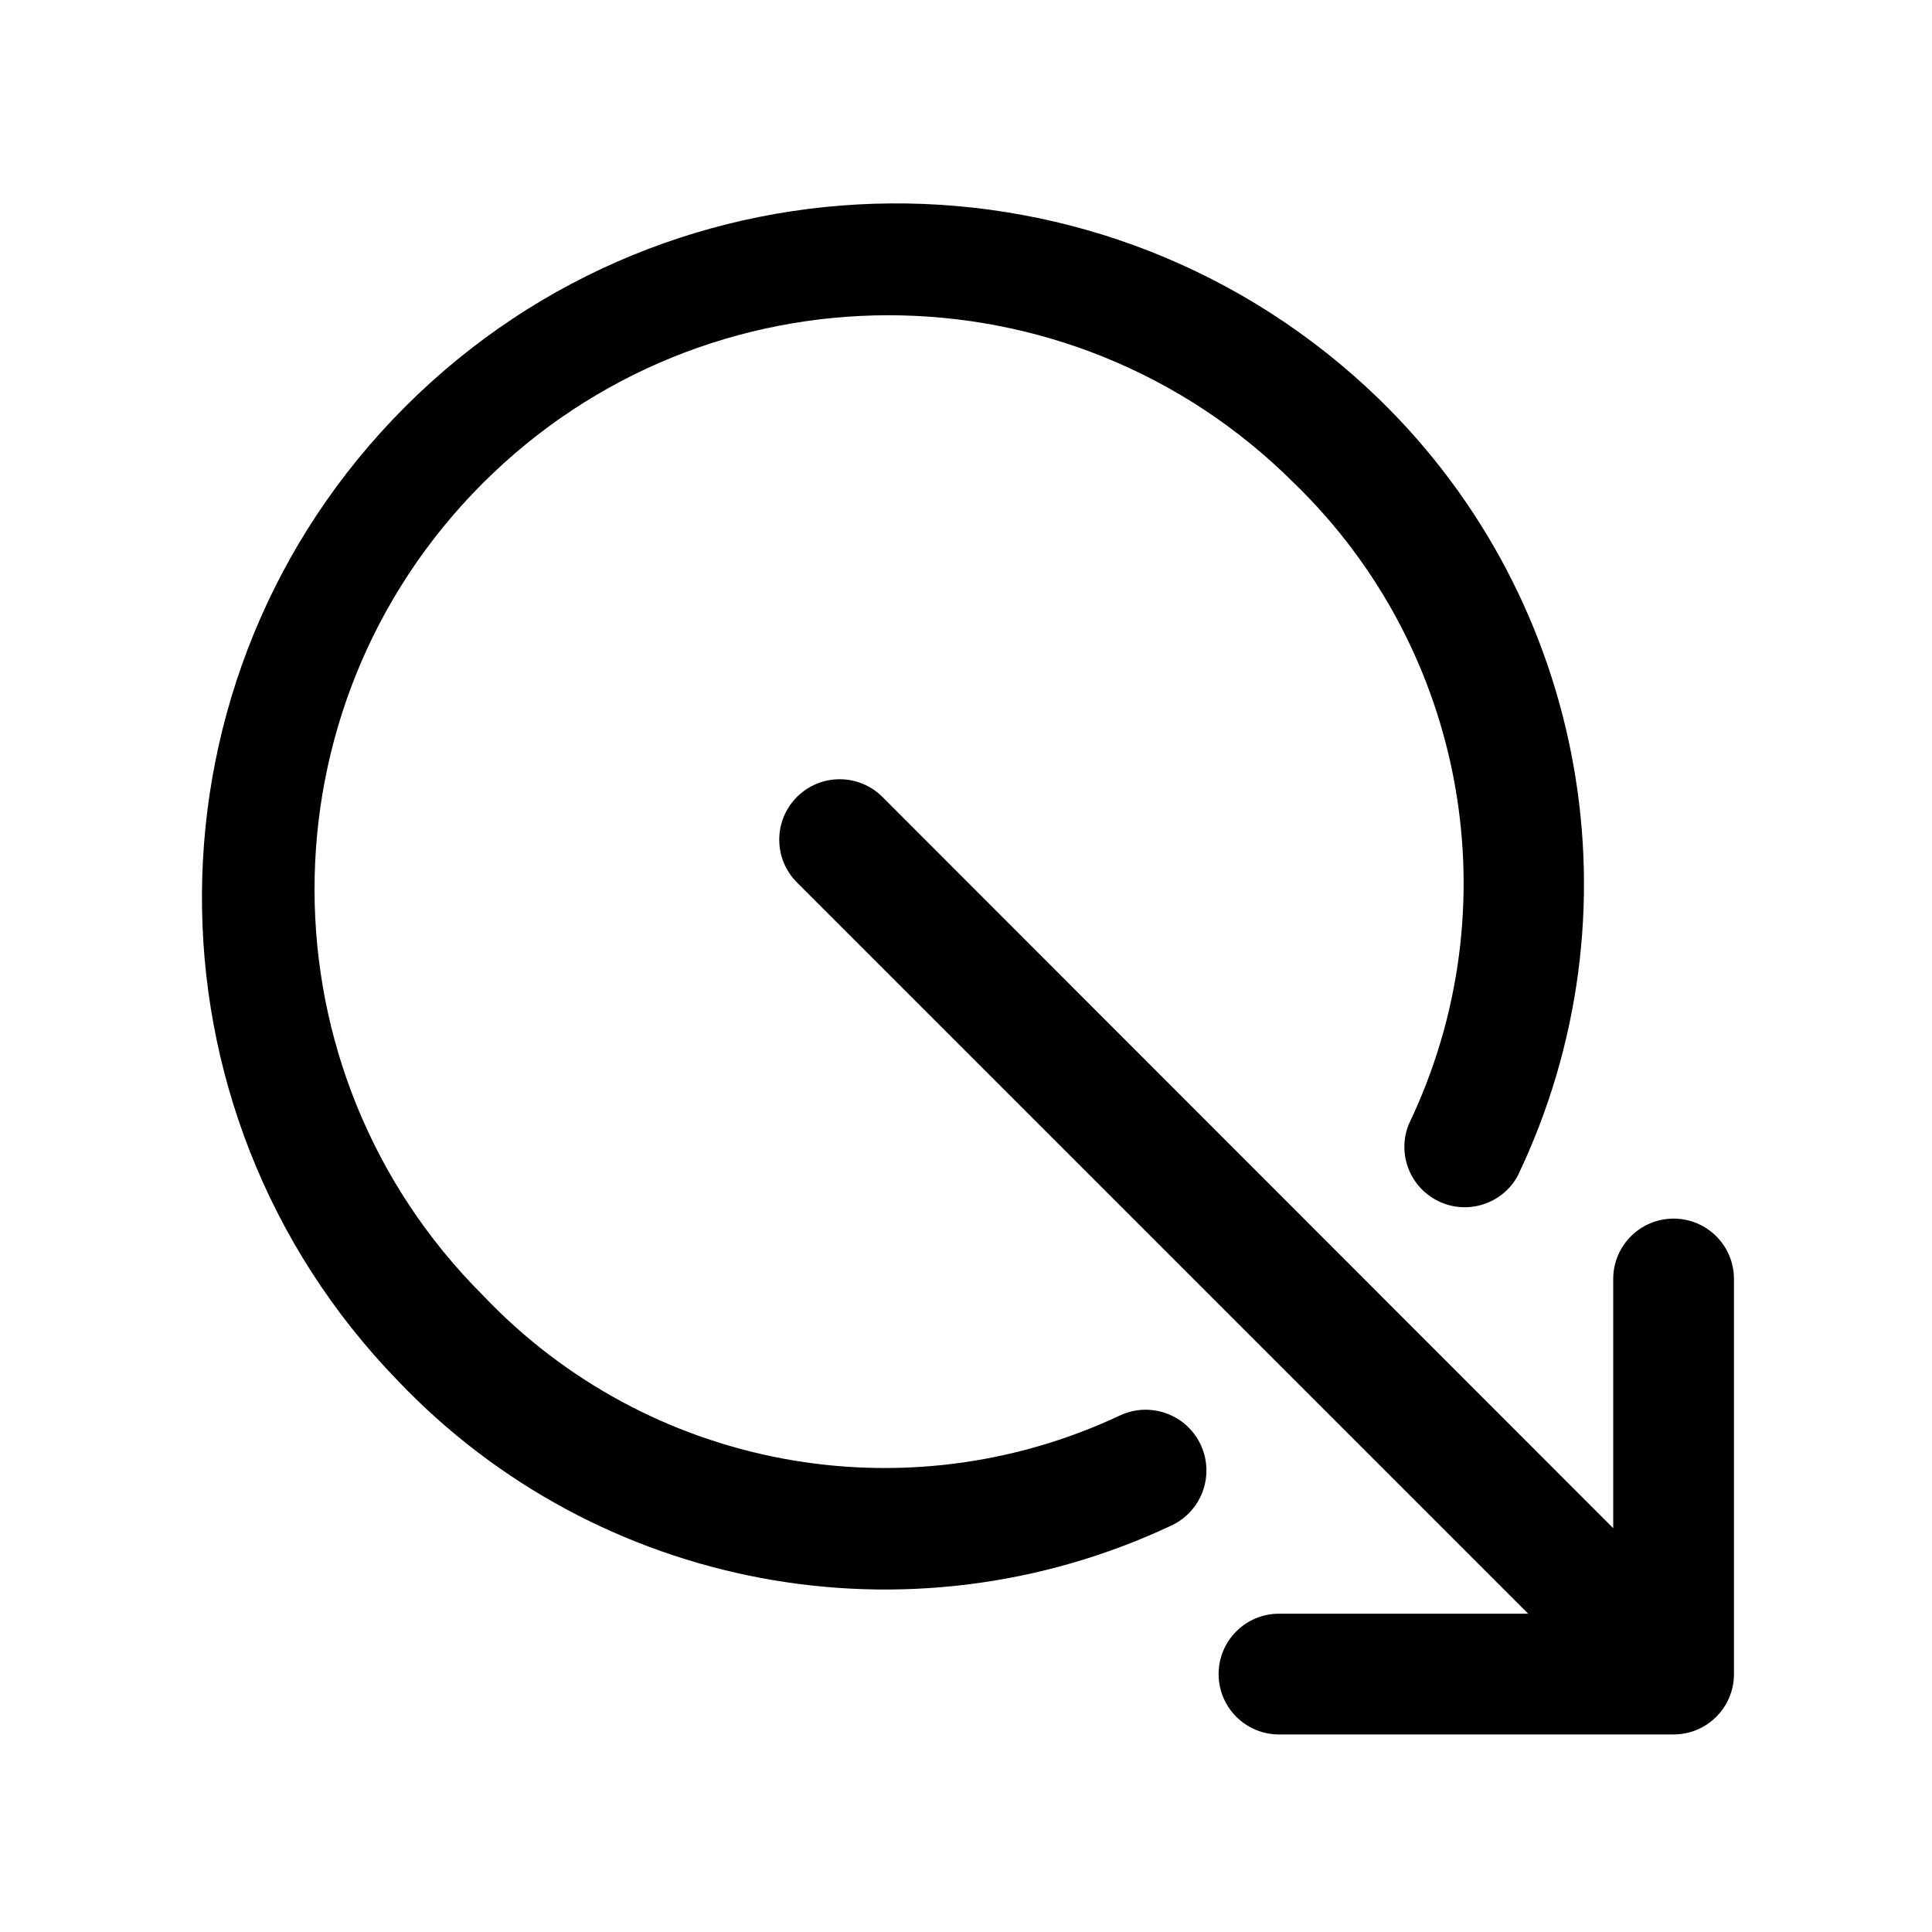
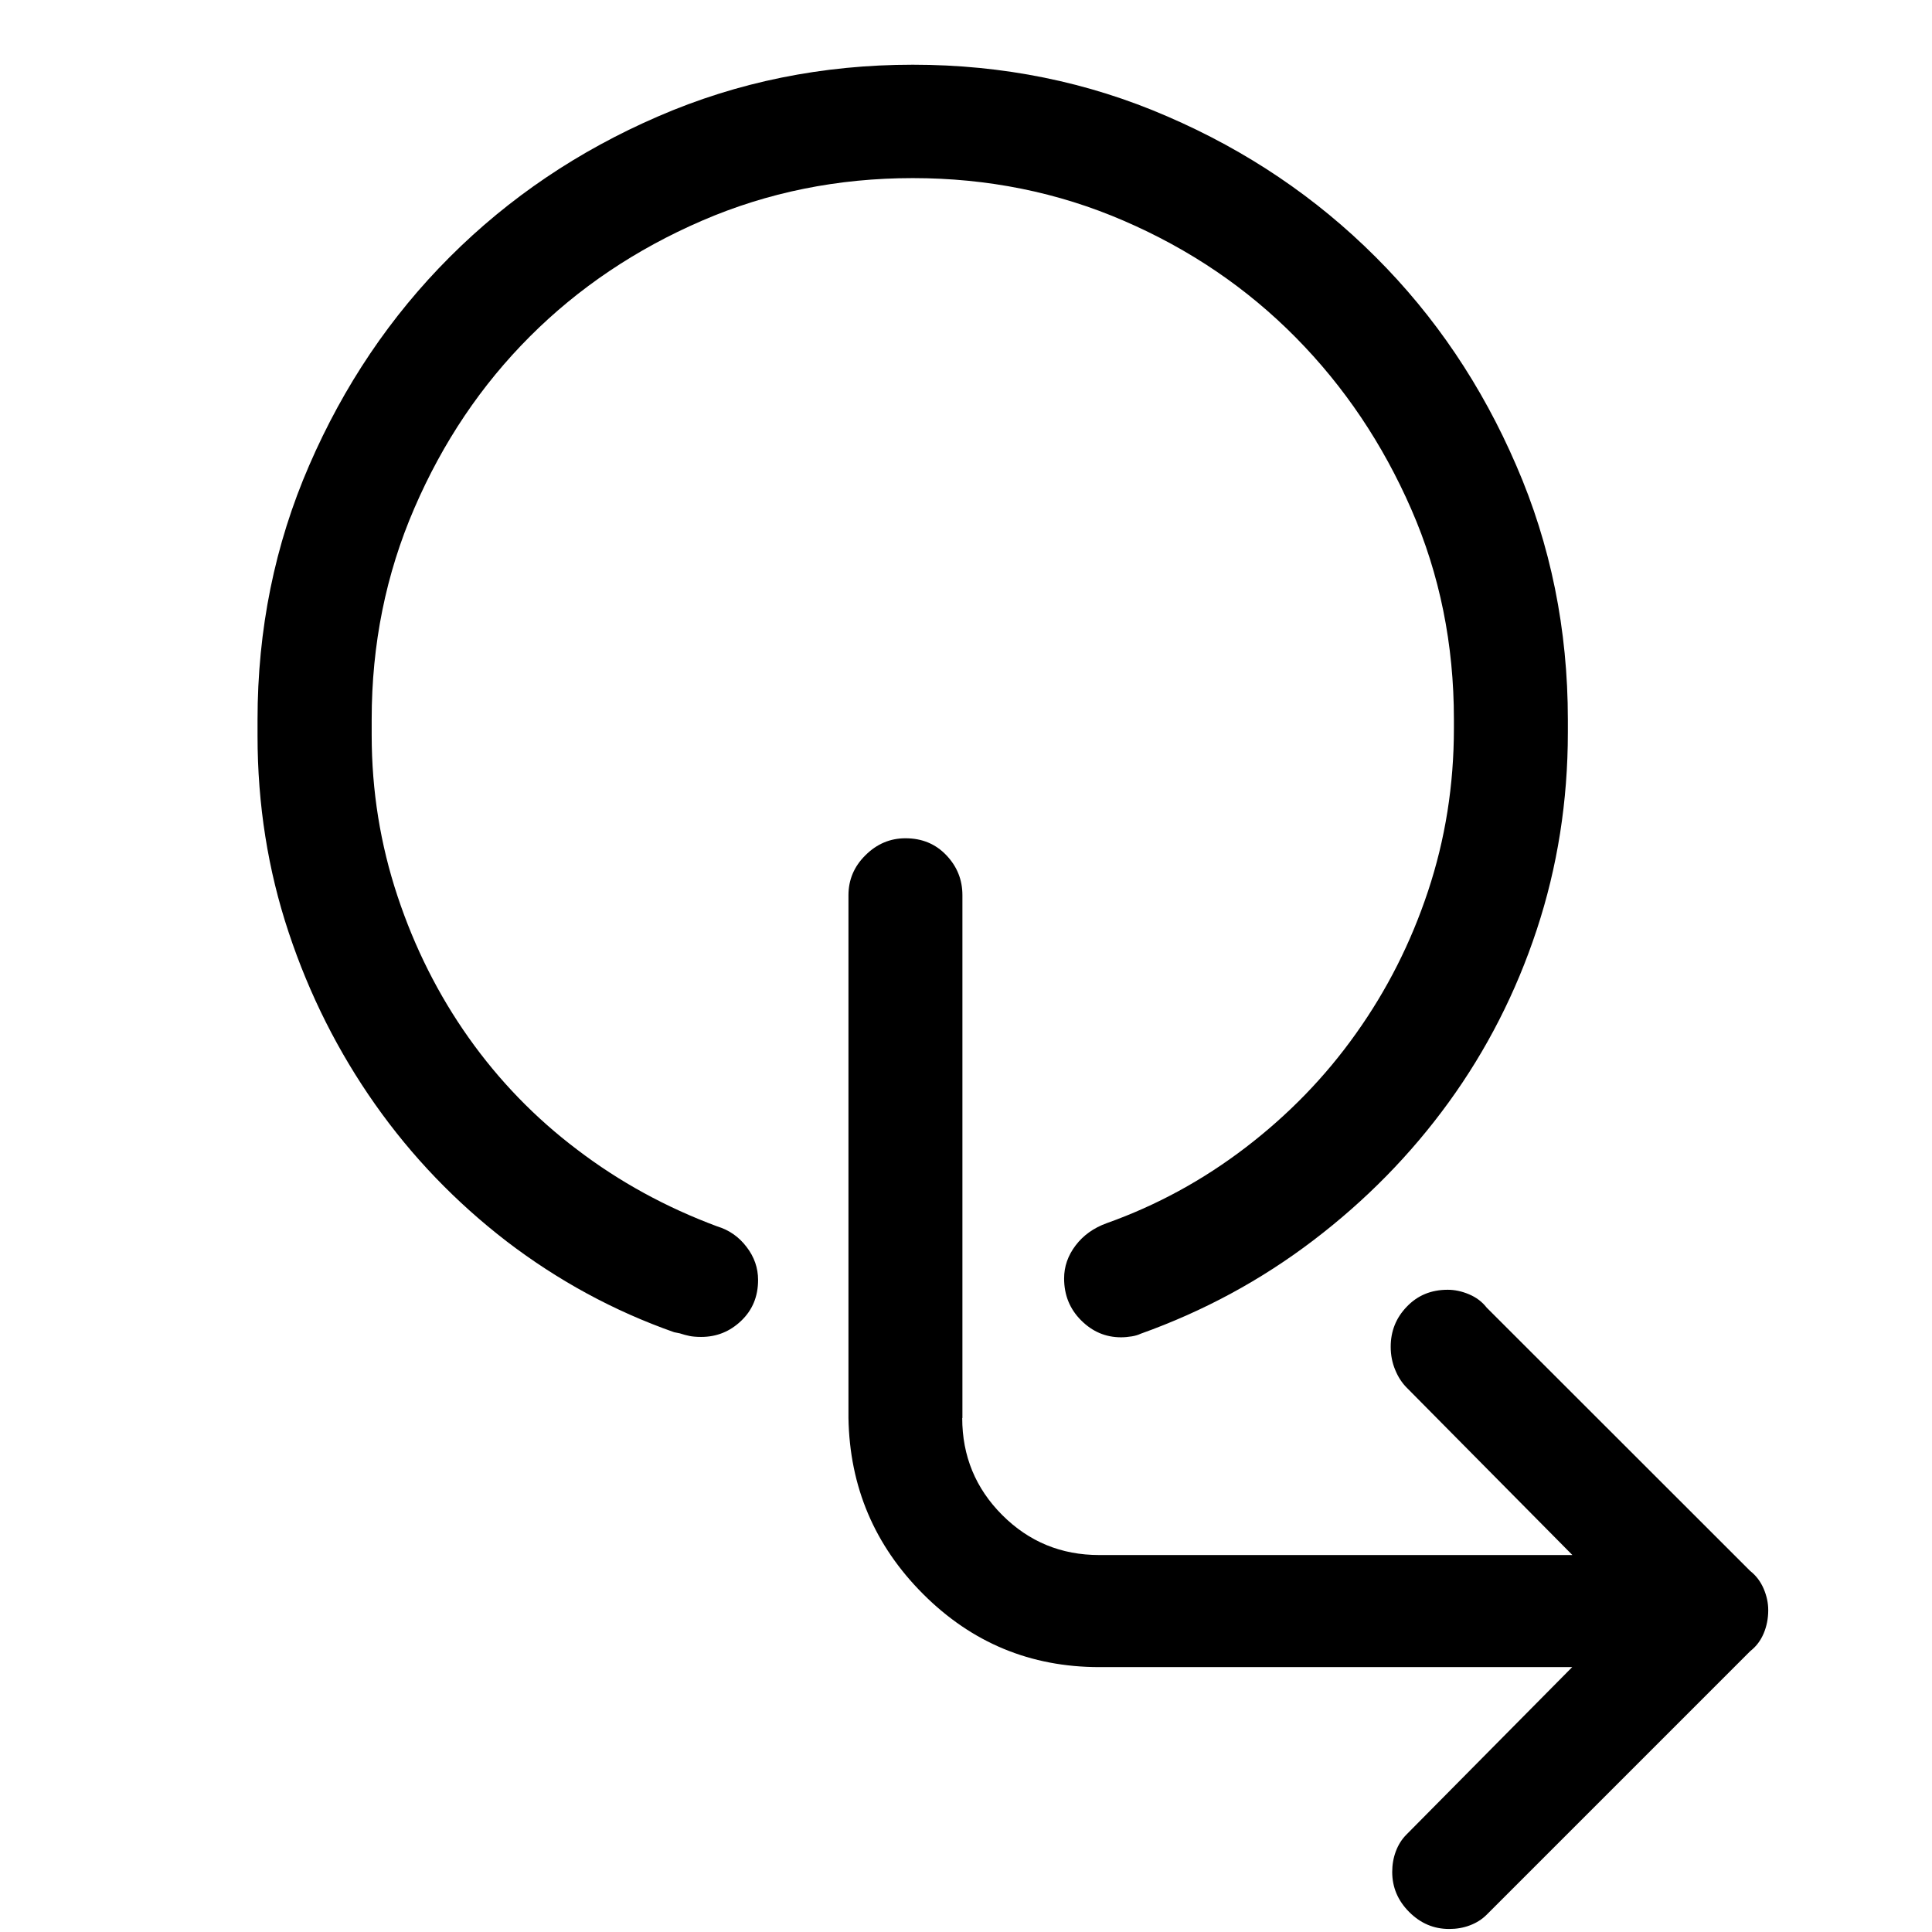
- <svg xmlns="http://www.w3.org/2000/svg" id="import" viewBox="0 0 40 40">
-   <path d="M34.65,25.23a1.25,1.25,0,0,0-1.25,1.25v5.16L18.27,16.5a1.25,1.25,0,0,0-1.77,1.77L31.64,33.41H26.48a1.25,1.25,0,1,0,0,2.5h8.17a1.25,1.25,0,0,0,1.25-1.25V26.48A1.25,1.25,0,0,0,34.65,25.23Z" />
-   <path d="M23.2,29.3A11.46,11.46,0,0,1,10,26.82,11.87,11.87,0,0,1,26.79,10a11.53,11.53,0,0,1,2.38,13.27,1.25,1.25,0,0,0,2.25,1.08A14,14,0,0,0,28.56,8.27,14.37,14.37,0,0,0,8.24,28.59a13.93,13.93,0,0,0,16,3A1.25,1.25,0,0,0,23.2,29.3Z" />
+ <svg xmlns="http://www.w3.org/2000/svg" version="1.1" id="Layer_1" x="0px" y="0px" viewBox="0 0 1024 1024" style="enable-background:new 0 0 1024 1024;" xml:space="preserve">
+   <path d="M357.3,706.1c-32.1-11.3-61.6-27.4-88.7-48.1c-27-20.8-50.3-45-69.8-72.7c-19.5-27.7-34.8-58-45.8-91.1  c-11-33-16.5-67.8-16.5-104.3c0-1.3,0-2.7,0-4.2c0-1.6,0-3,0-4.2c0-47.8,9.1-92.8,27.4-134.9c18.3-42.2,43.1-79,74.5-110.4  c31.5-31.5,68.3-56.3,110.4-74.5C391,43.4,436,34.3,483.8,34.3c47.8,0,92.8,9.1,134.9,27.4c42.2,18.2,79,43.1,110.4,74.5  c31.5,31.4,56.3,68.2,74.5,110.4c18.3,42.1,27.4,87.1,27.4,134.9c0,1.3,0,2.4,0,3.3c0,0.9,0,2,0,3.3c0,36.5-5.5,71.4-16.5,104.7  c-11,33.3-26.6,63.8-46.7,91.5c-20.1,27.7-44,52-71.7,73.1c-27.7,21.1-58.2,37.6-91.5,49.5c-1.3,0.6-2.8,1.1-4.7,1.4  c-1.9,0.3-3.8,0.5-5.7,0.5c-8.2,0-15.2-3-21.2-9c-6-6-9-13.4-9-22.2c0-6.3,2-12.1,6.1-17.5c4.1-5.4,9.6-9.3,16.5-11.8  c26.4-9.4,51-22.8,73.6-40.1c22.6-17.3,42.2-37.4,58.5-60.4c16.4-23,29.1-48.1,38.2-75.5c9.1-27.4,13.7-56.1,13.7-86.3  c0-0.6,0-1.4,0-2.4c0-0.9,0-1.7,0-2.4c0-39.6-7.5-76.8-22.6-111.3c-15.1-34.6-35.5-65-61.3-91.1c-25.8-26.1-56.1-46.7-91.1-61.8  c-34.9-15.1-72.2-22.6-111.8-22.6c-39.6,0-76.9,7.5-111.8,22.6s-65.3,35.5-91.1,61.3c-25.8,25.8-46.2,56.1-61.3,91.1  c-15.1,34.9-22.6,72.2-22.6,111.8c0,1.3,0,2.7,0,4.2c0,1.6,0,3,0,4.2c0,29.6,4.6,58,13.7,85.4c9.1,27.4,21.7,52.4,37.7,75  c16,22.6,35.2,42.5,57.6,59.4c22.3,17,47,30.5,74.1,40.6c6.3,1.9,11.5,5.5,15.6,10.9c4.1,5.3,6.1,11.2,6.1,17.5c0,8.8-3,16-9,21.7  c-6,5.7-13,8.5-21.2,8.5c-2.5,0-4.6-0.2-6.1-0.5c-1.6-0.3-3.3-0.8-5.2-1.4L357.3,706.1z" />
+   <path d="M510,751.6c0,20.1,7.1,37.3,21.2,51.4c14.2,14.2,31.3,21.2,51.4,21.2h250.8l-87.8-88.7c-2.5-2.5-4.6-5.7-6.1-9.4  c-1.6-3.8-2.4-7.9-2.4-12.3c0-8.2,2.8-15.3,8.5-21.2c5.7-6,12.9-9,21.7-9c3.8,0,7.5,0.8,11.3,2.4c3.8,1.6,6.9,3.9,9.4,7.1  l139.7,139.6c3.2,2.5,5.5,5.7,7.1,9.4c1.6,3.8,2.4,7.5,2.4,11.3c0,4.4-0.8,8.5-2.4,12.3c-1.6,3.8-3.9,6.9-7.1,9.4l-139.7,139.7  c-2.5,2.5-5.5,4.4-9,5.7c-3.4,1.3-7.1,1.9-10.9,1.9c-8.2,0-15.2-3-21.2-9c-6-6-9-13.1-9-21.2c0-3.8,0.6-7.4,1.9-10.9  c1.3-3.5,3.2-6.5,5.7-9l87.8-88.7H582.7c-36.5,0-67.6-12.9-93.4-38.7c-25.8-25.8-39-56.9-39.6-93.4V474.5c0-8.2,3-15.3,9-21.2  c6-6,13.1-9,21.2-9c8.8,0,16,3,21.7,9c5.7,6,8.5,13,8.5,21.2V751.6z" />
</svg>
